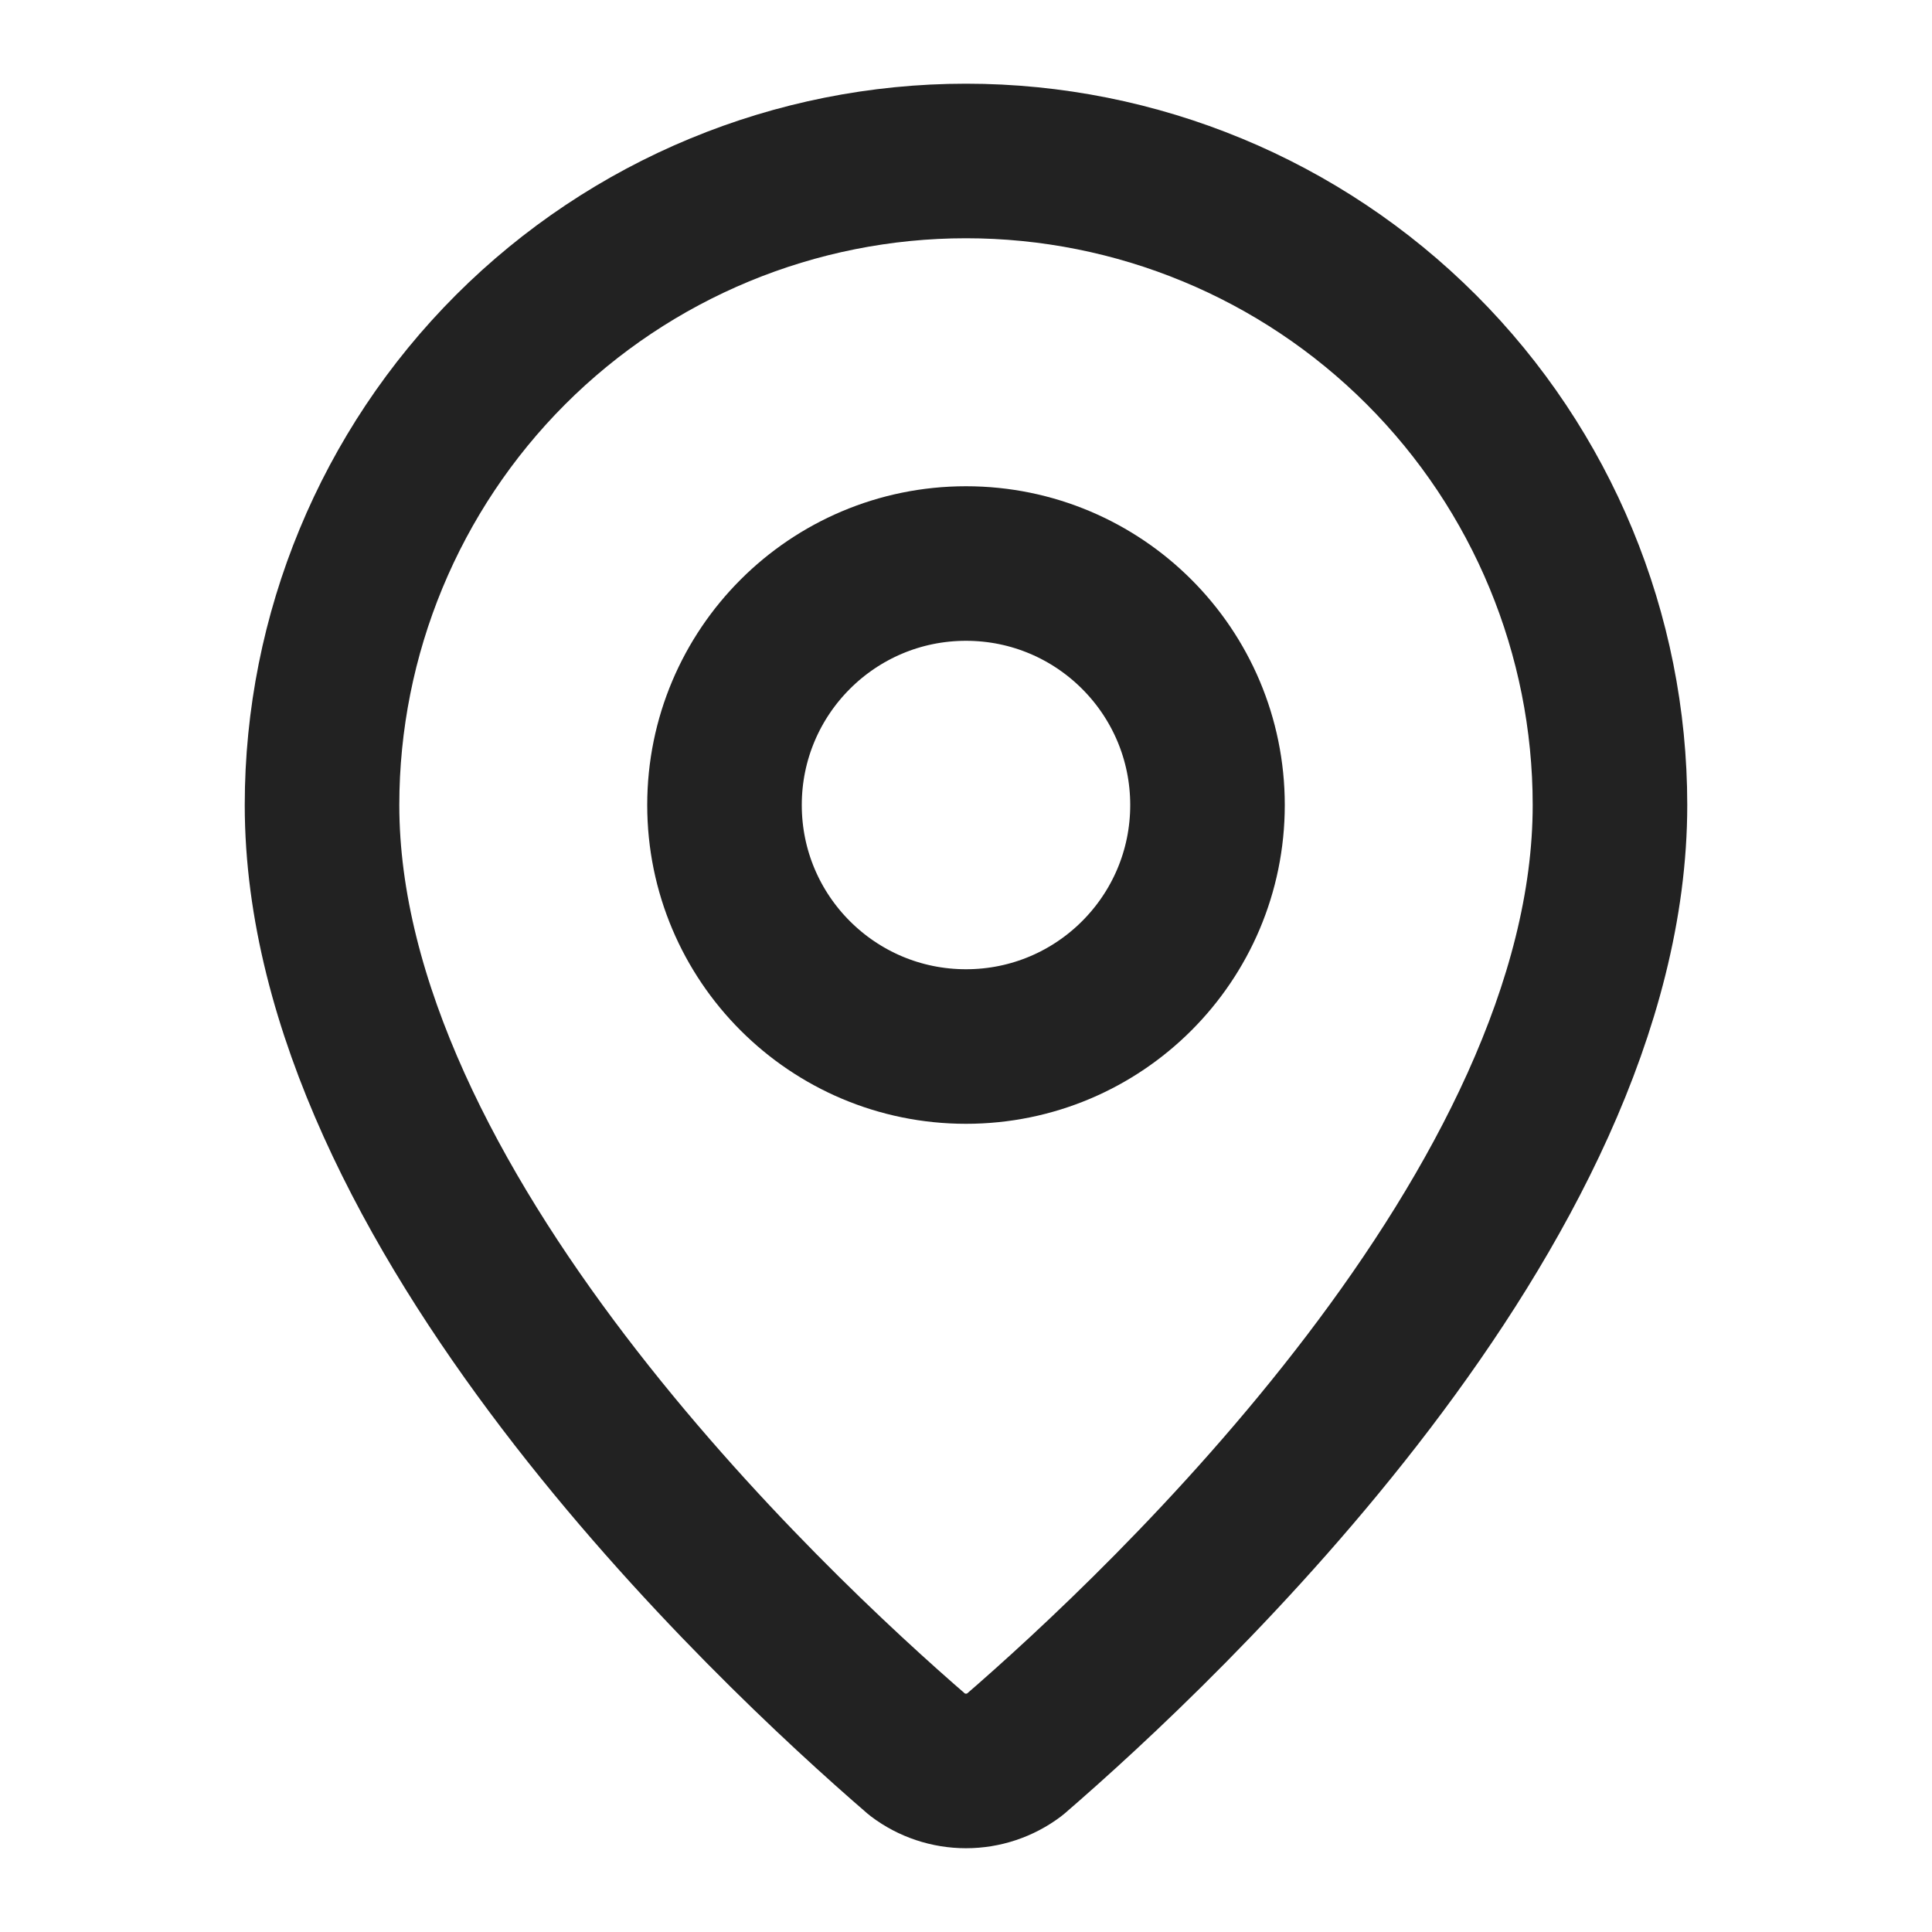
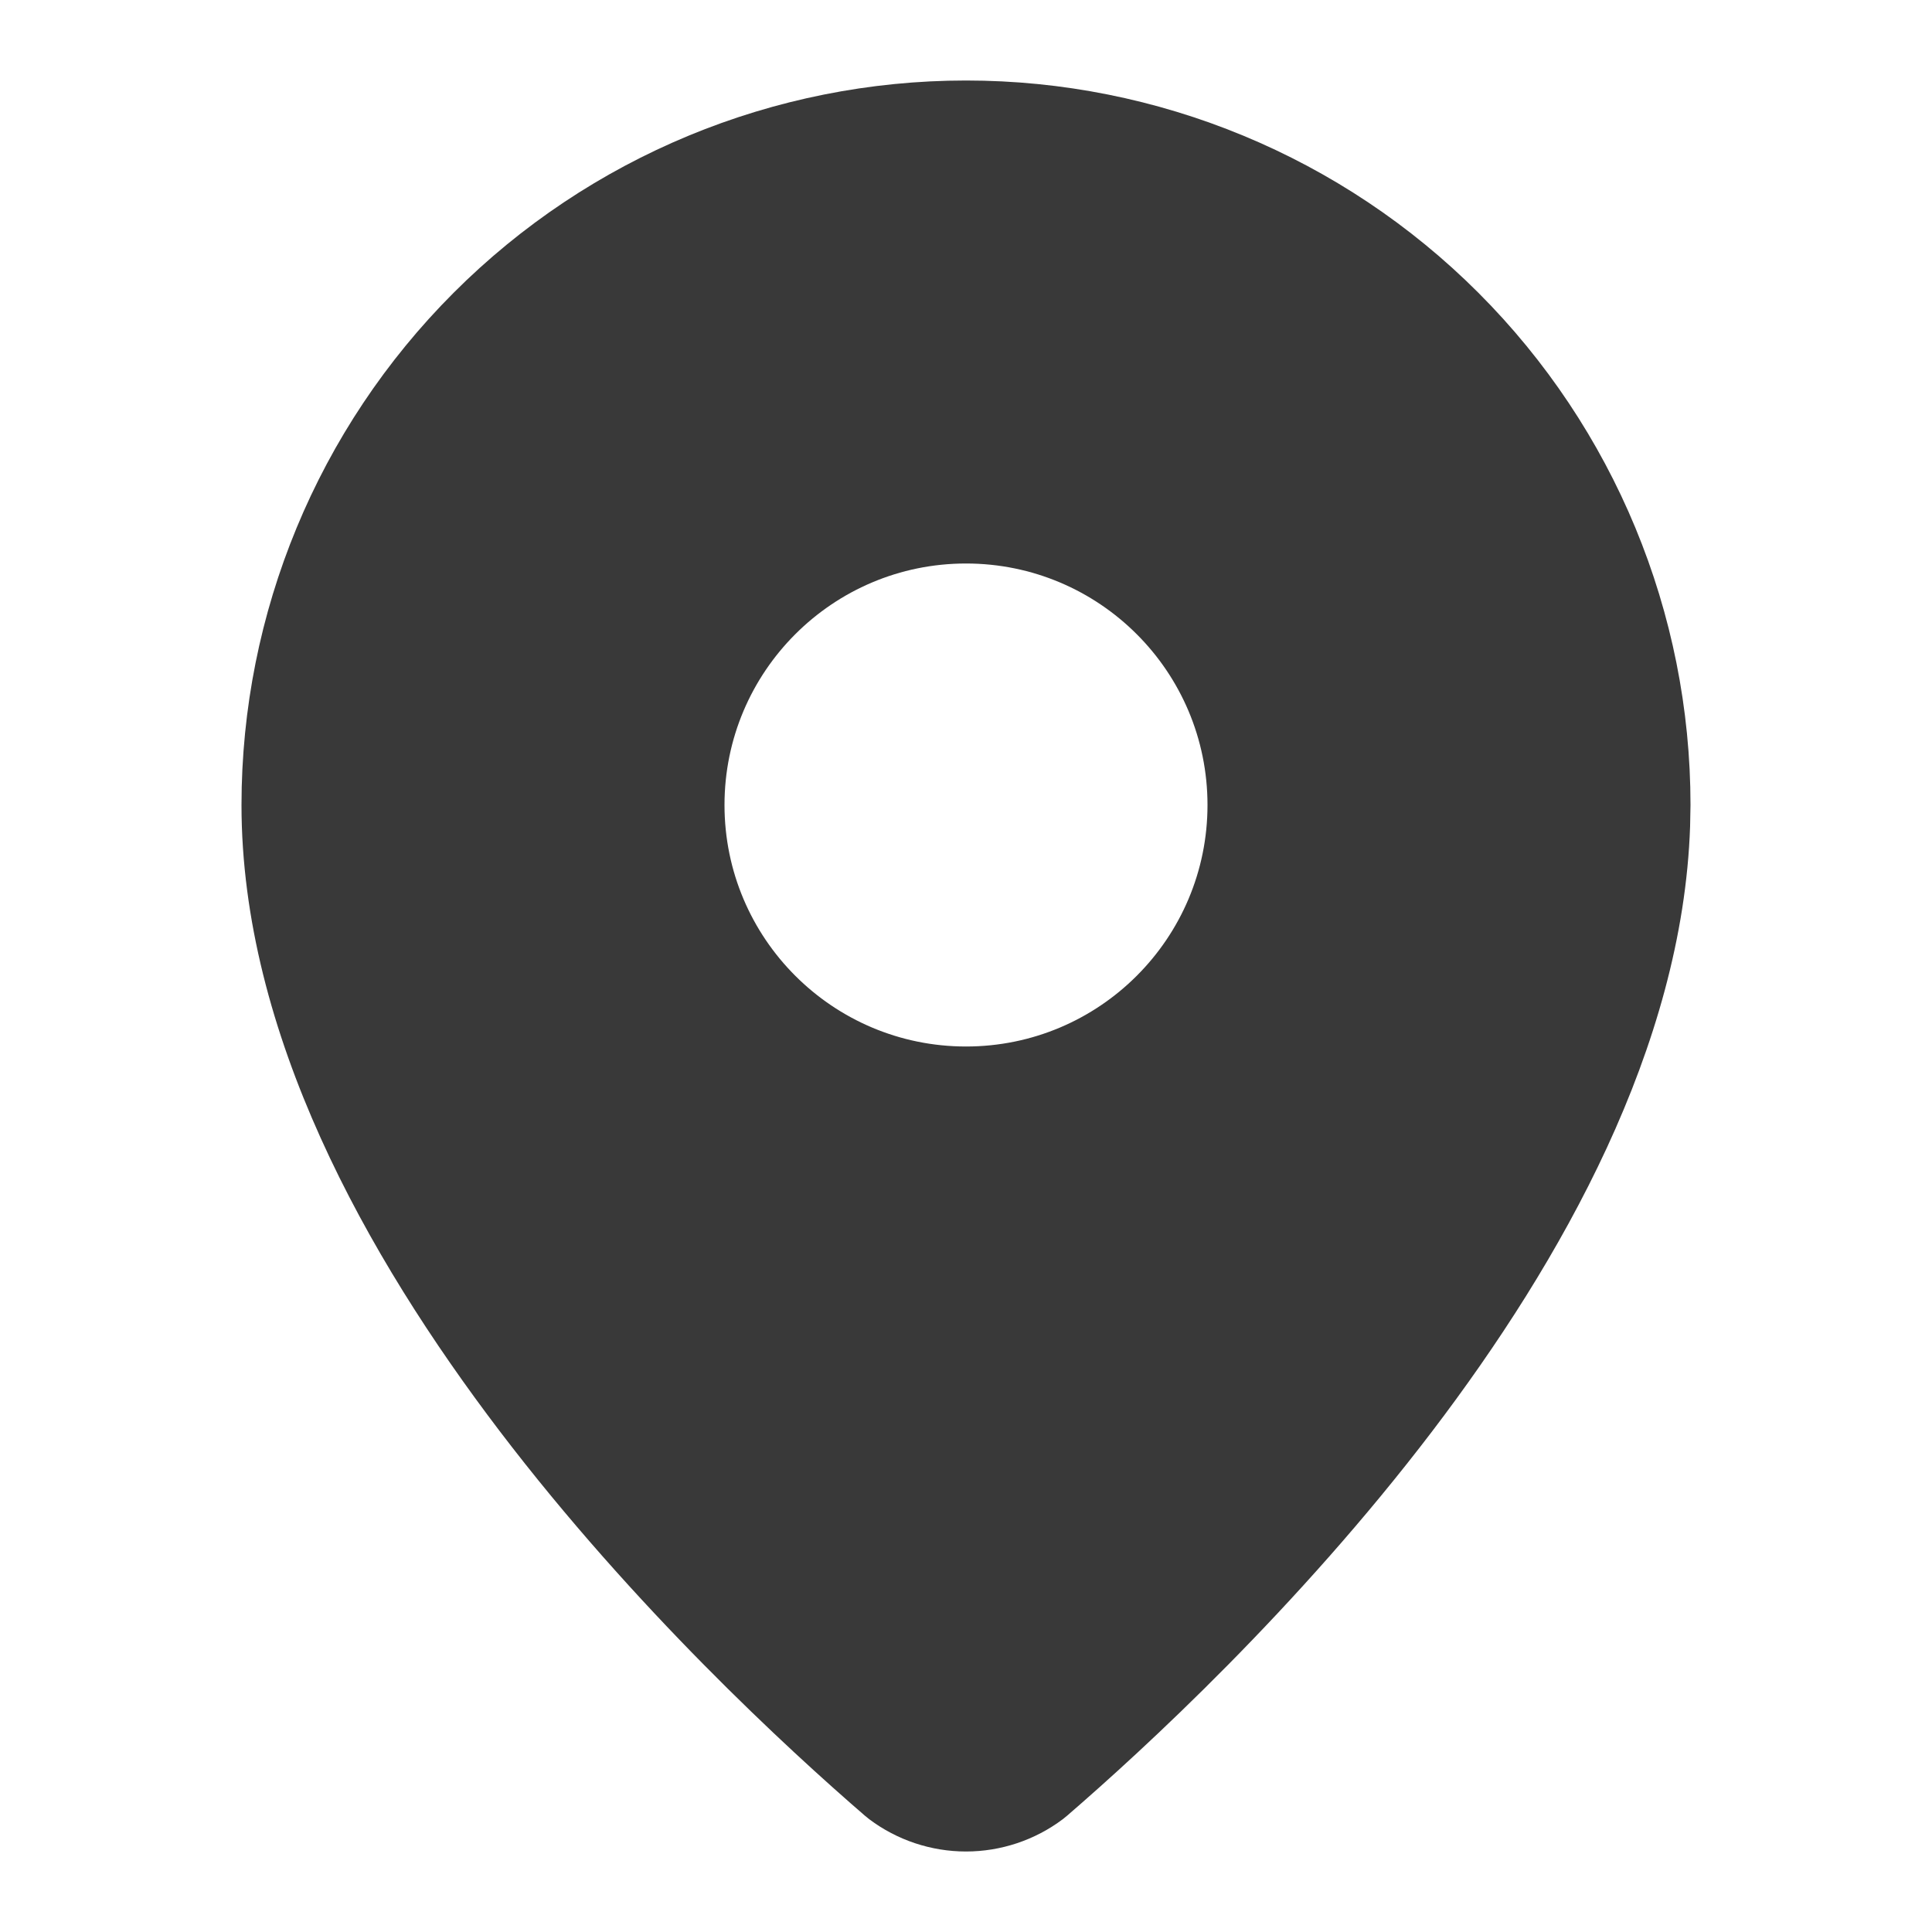
- <svg xmlns="http://www.w3.org/2000/svg" width="25" height="25" viewBox="0 0 25 25" fill="none">
-   <path d="M20.833 10.417C20.833 15.618 15.063 21.034 13.126 22.707C12.945 22.843 12.726 22.916 12.5 22.916C12.274 22.916 12.054 22.843 11.874 22.707C9.936 21.034 4.167 15.618 4.167 10.417C4.167 8.207 5.045 6.087 6.607 4.524C8.17 2.961 10.29 2.083 12.5 2.083C14.71 2.083 16.83 2.961 18.392 4.524C19.955 6.087 20.833 8.207 20.833 10.417Z" stroke="#222222" stroke-width="2" stroke-linecap="round" stroke-linejoin="round" />
-   <path d="M12.5 13.542C14.226 13.542 15.625 12.143 15.625 10.417C15.625 8.691 14.226 7.292 12.5 7.292C10.774 7.292 9.375 8.691 9.375 10.417C9.375 12.143 10.774 13.542 12.5 13.542Z" stroke="#222222" stroke-width="2" stroke-linecap="round" stroke-linejoin="round" />
+ <svg xmlns="http://www.w3.org/2000/svg" width="24" height="24" viewBox="0 0 24 24" fill="none">
+   <path d="M12 1C14.387 1 16.676 1.948 18.364 3.636C20.052 5.324 21 7.613 21 10L20.995 10.266C20.902 13.006 19.396 15.671 17.794 17.776C16.118 19.978 14.21 21.731 13.255 22.556C13.238 22.57 13.22 22.585 13.202 22.599C12.856 22.859 12.433 23 12 23C11.567 23 11.144 22.859 10.798 22.599C10.78 22.585 10.762 22.571 10.745 22.556C9.79 21.731 7.882 19.978 6.206 17.776C4.553 15.603 3 12.834 3 10C3 7.613 3.948 5.324 5.636 3.636C7.323 1.948 9.613 1 12 1ZM12 7C10.343 7 9 8.344 9 10C9 11.657 10.344 13 12 13C13.657 13 15 11.657 15 10C15 8.343 13.657 7 12 7Z" fill="#393939" />
</svg>
